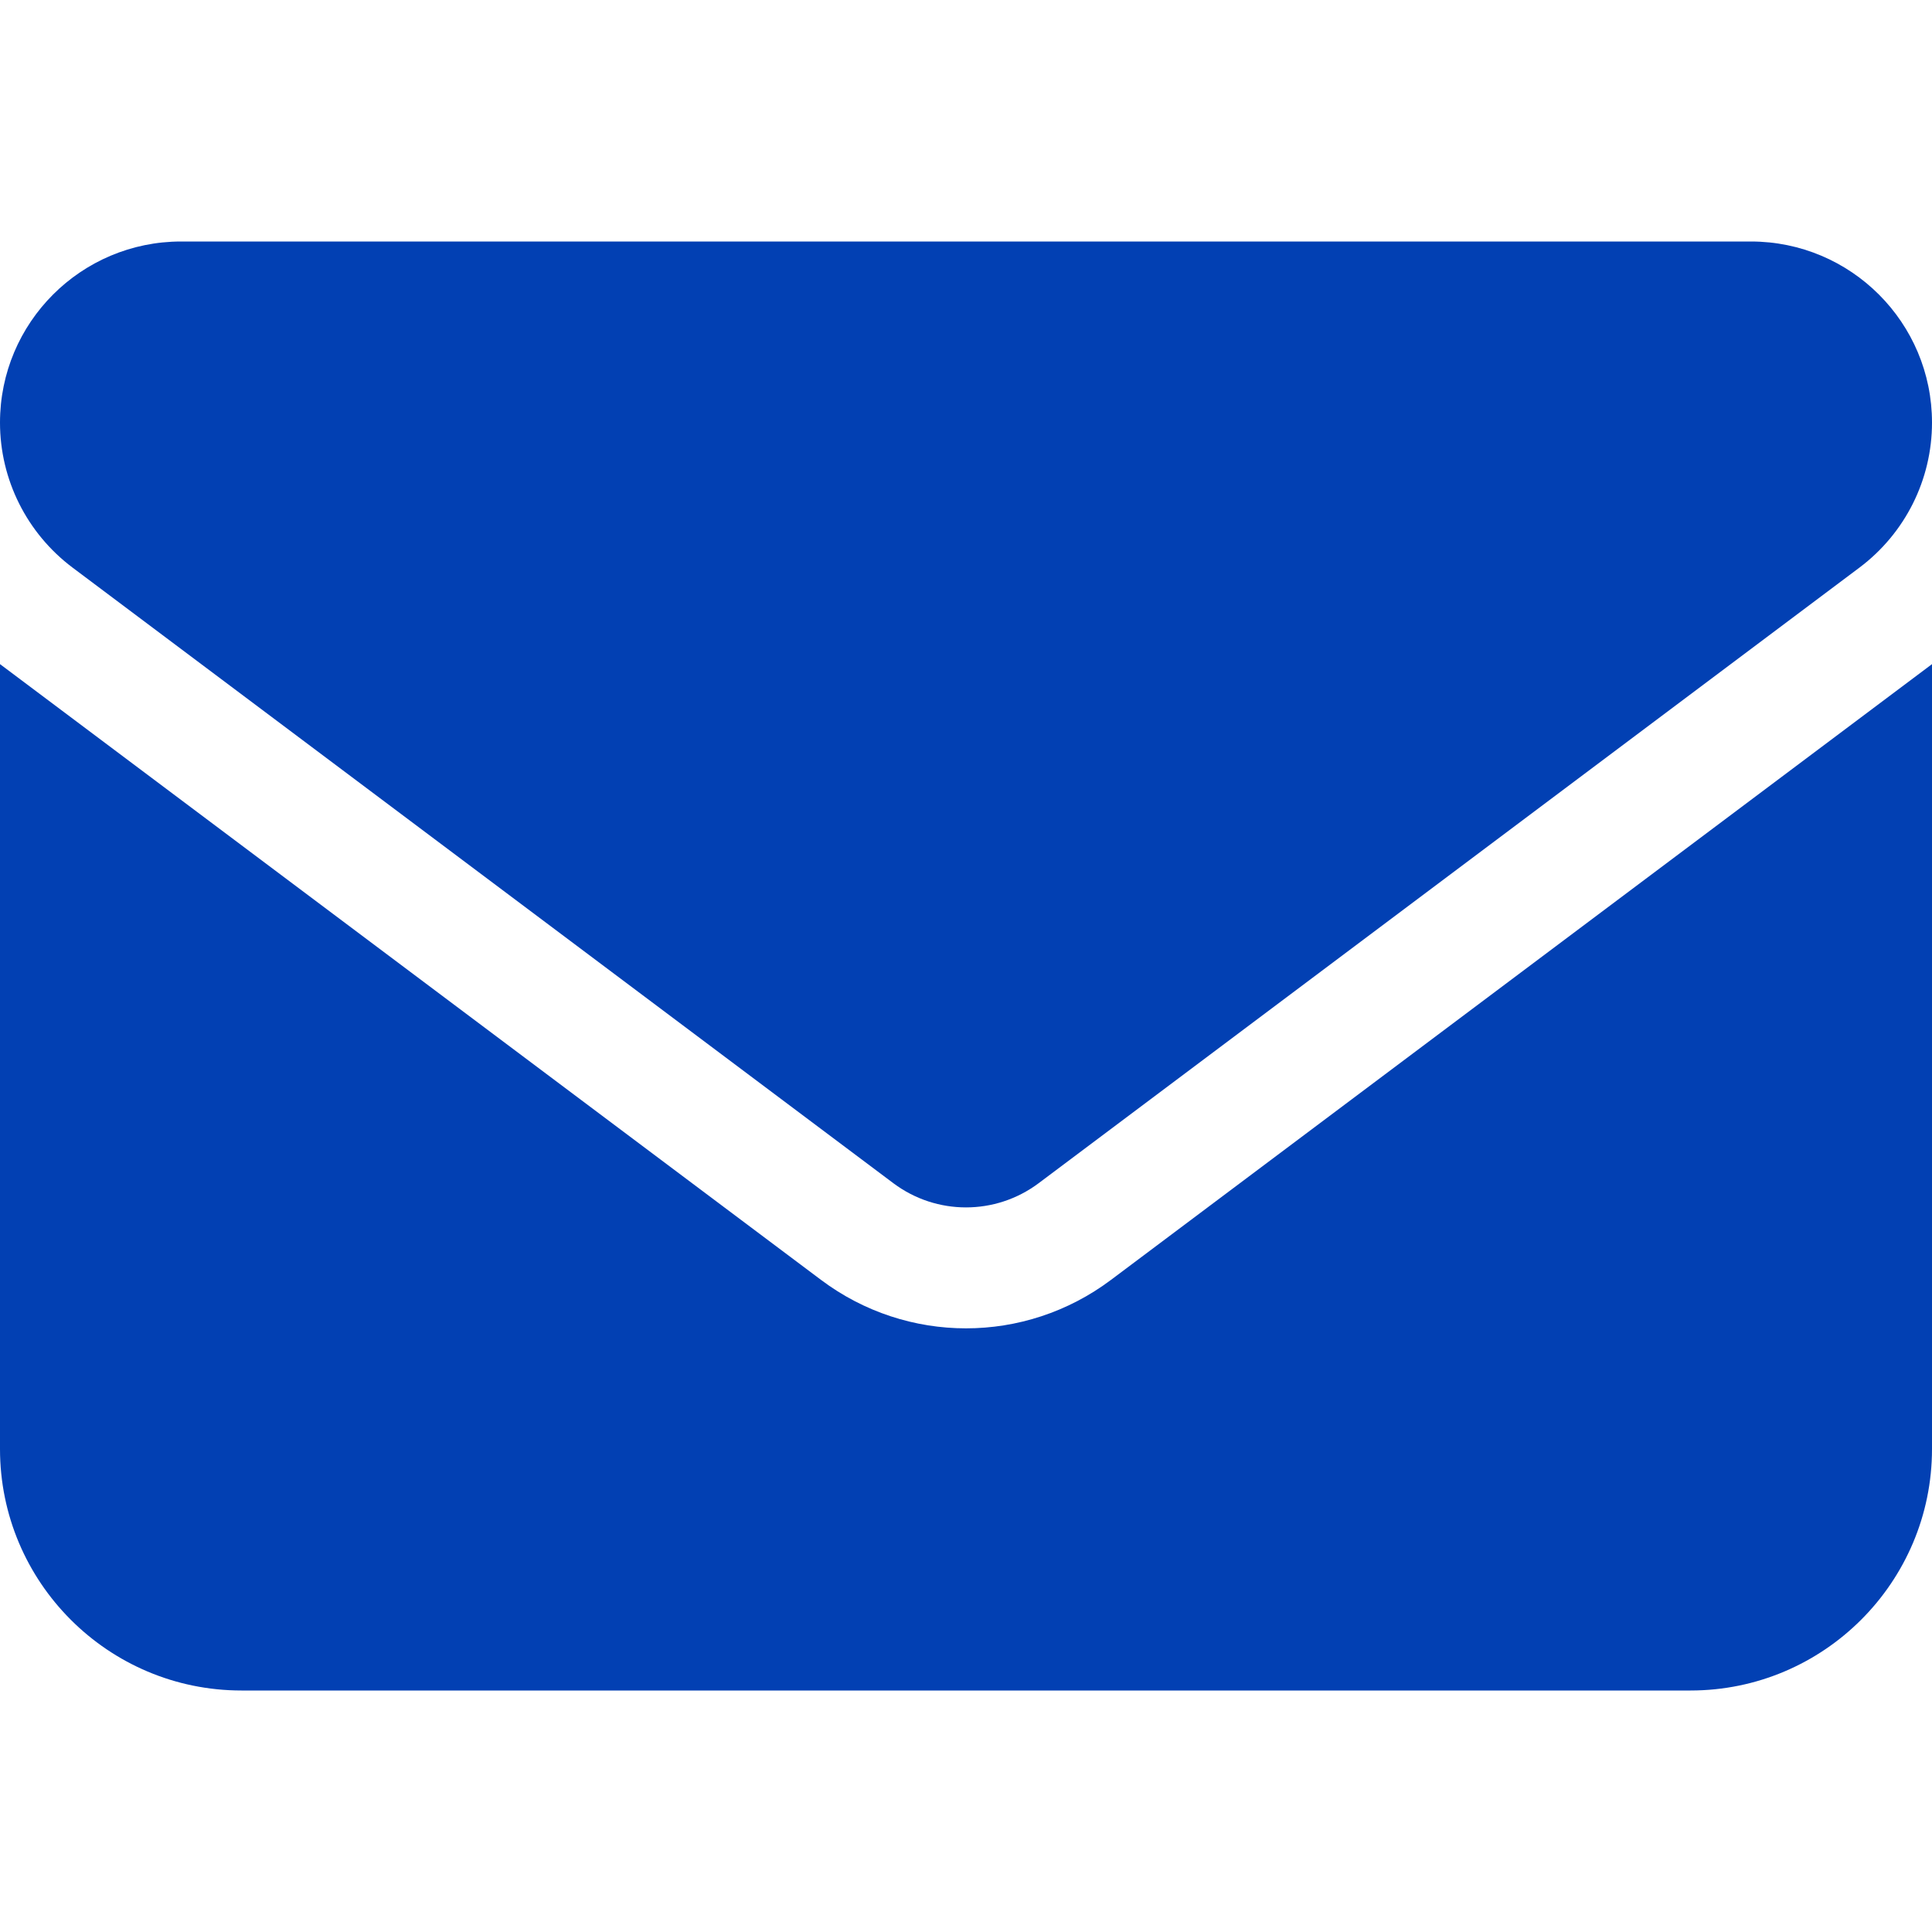
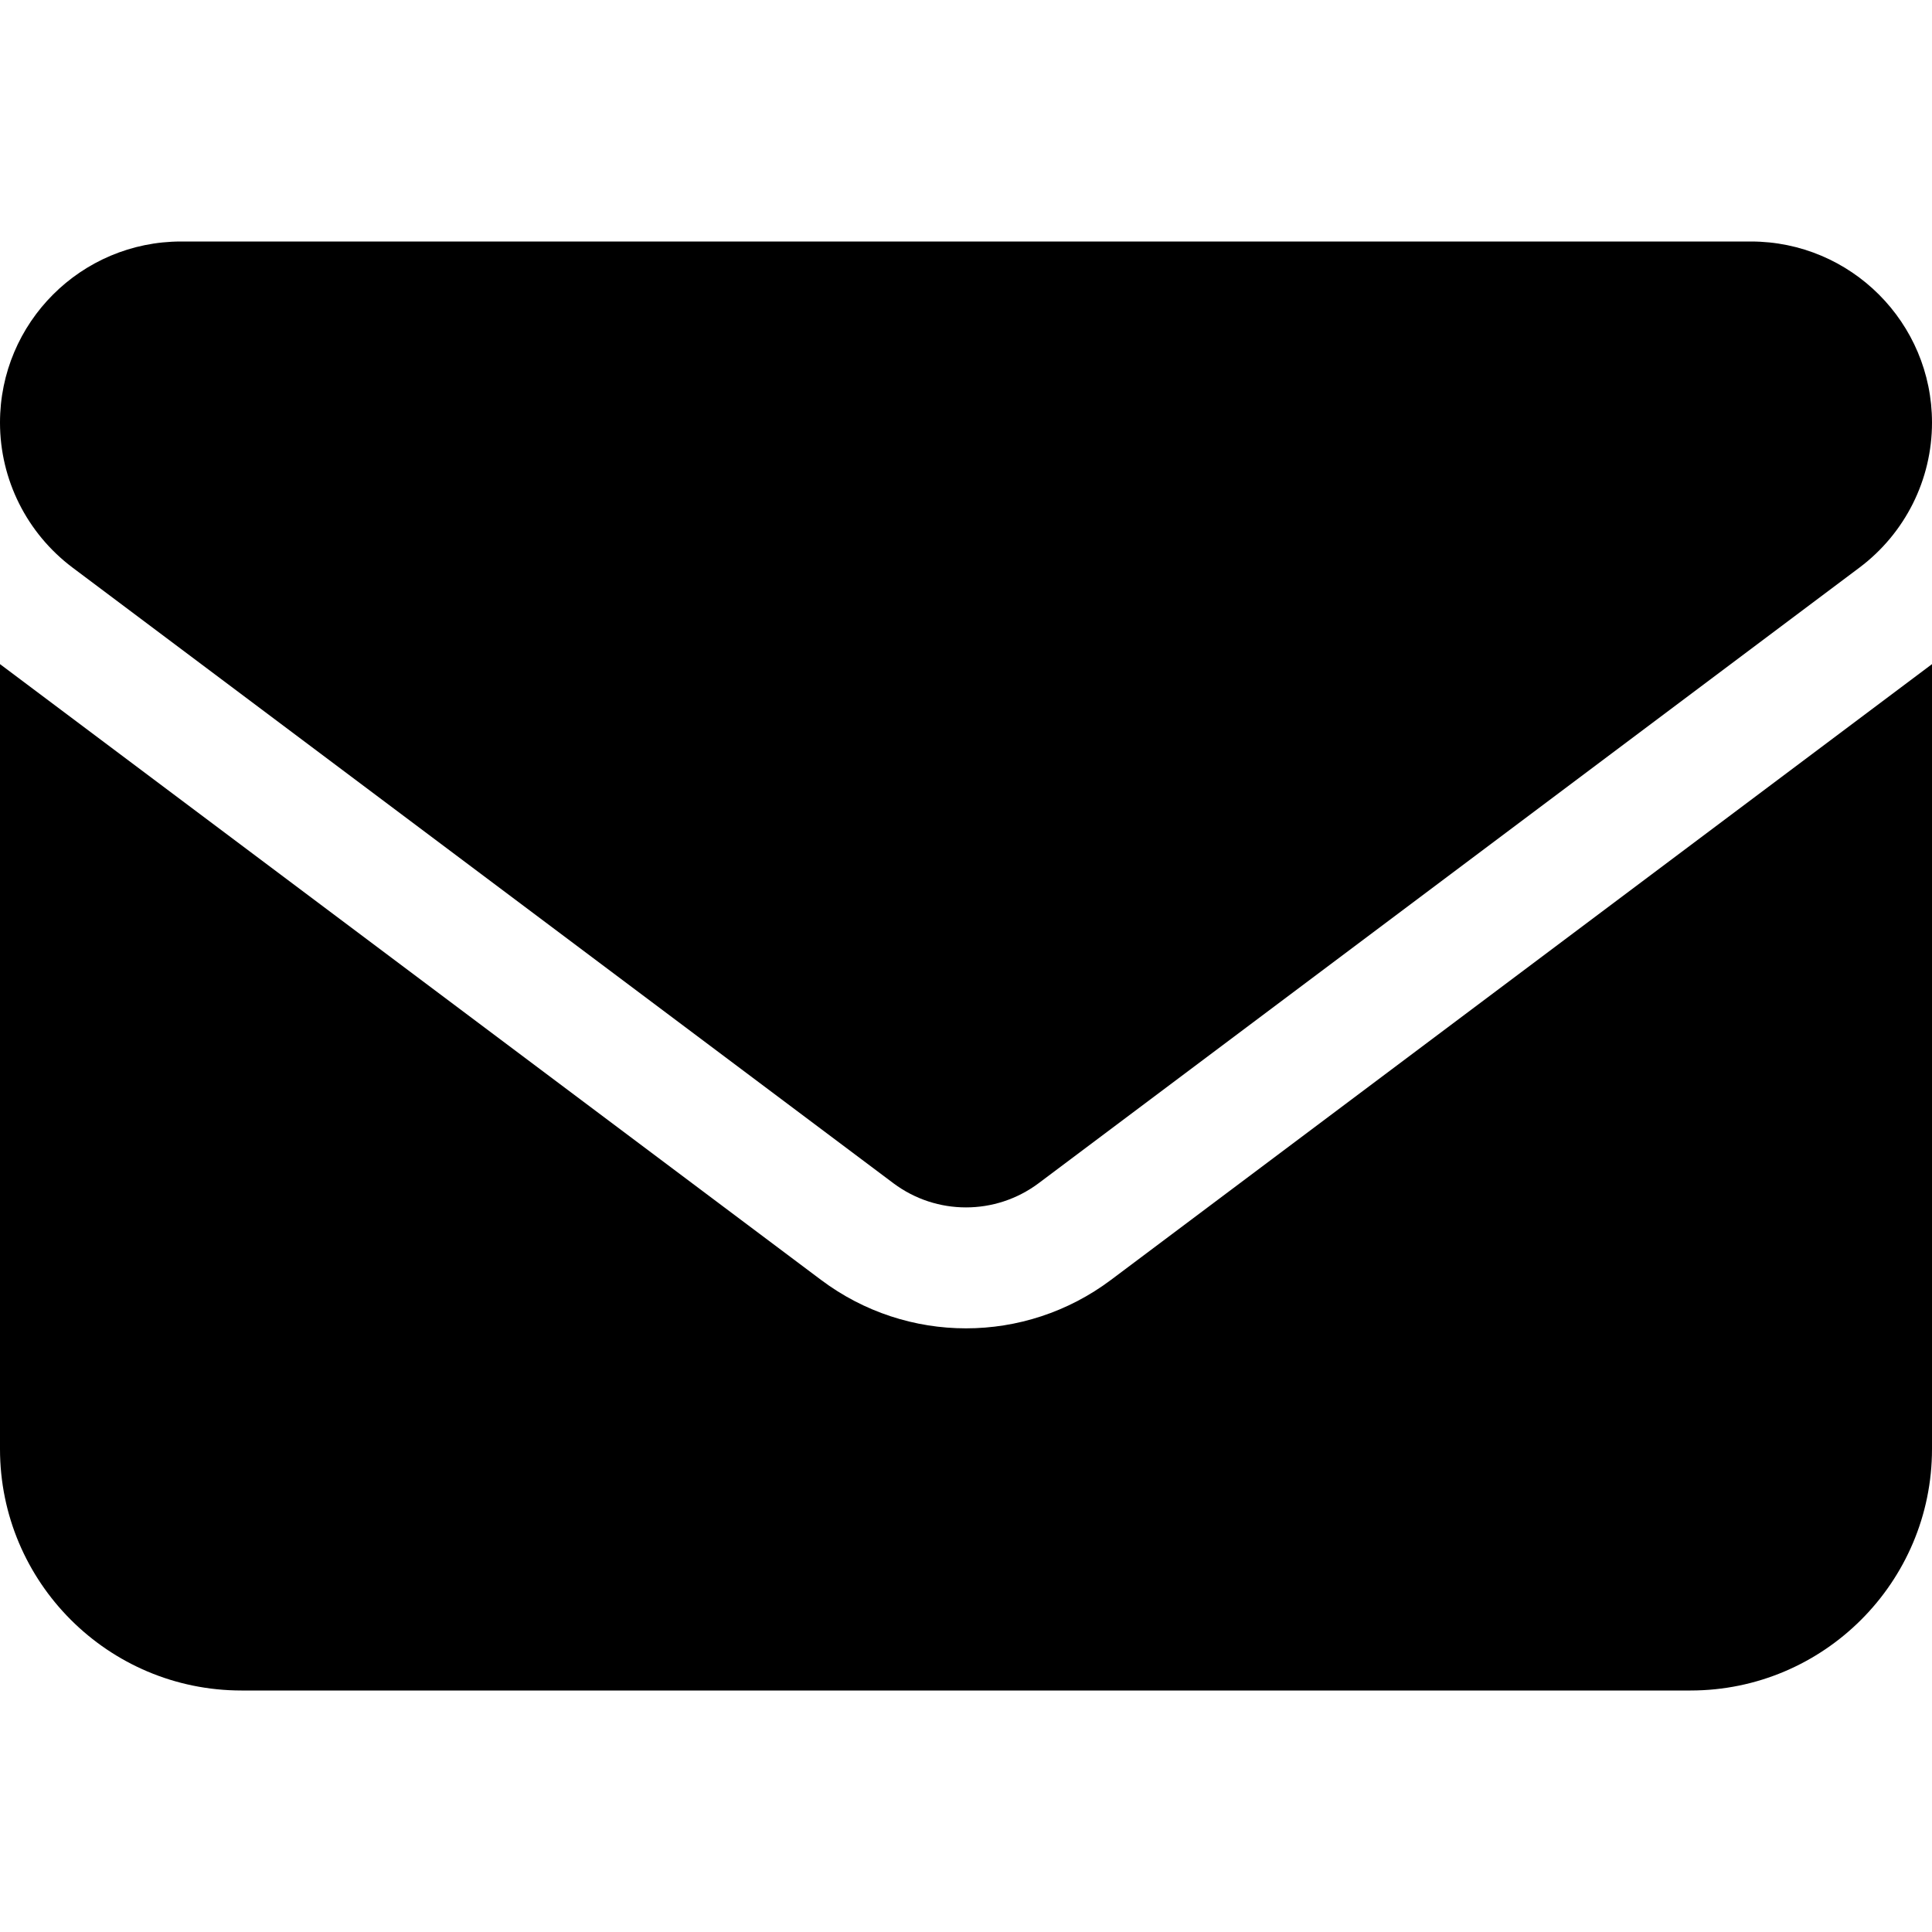
<svg xmlns="http://www.w3.org/2000/svg" viewBox="0 0 512 512">
-   <path fill="#0240b3" d="M464 64C490.5 64 512 85.49 512 112C512 127.1 504.9 141.3 492.8 150.4L275.2 313.6C263.8 322.1 248.2 322.1 236.8 313.6L19.2 150.4C7.113 141.3 0 127.1 0 112C0 85.49 21.49 64 48 64H464zM217.6 339.2C240.4 356.3 271.6 356.3 294.4 339.2L512 176V384C512 419.3 483.3 448 448 448H64C28.65 448 0 419.3 0 384V176L217.6 339.2z" />
+   <path d="M464 64C490.5 64 512 85.49 512 112C512 127.1 504.9 141.3 492.8 150.4L275.2 313.6C263.8 322.1 248.2 322.1 236.8 313.6L19.2 150.4C7.113 141.3 0 127.1 0 112C0 85.49 21.49 64 48 64H464zM217.6 339.2C240.4 356.3 271.6 356.3 294.4 339.2L512 176V384C512 419.3 483.3 448 448 448H64C28.65 448 0 419.3 0 384V176L217.6 339.2z" />
</svg>
